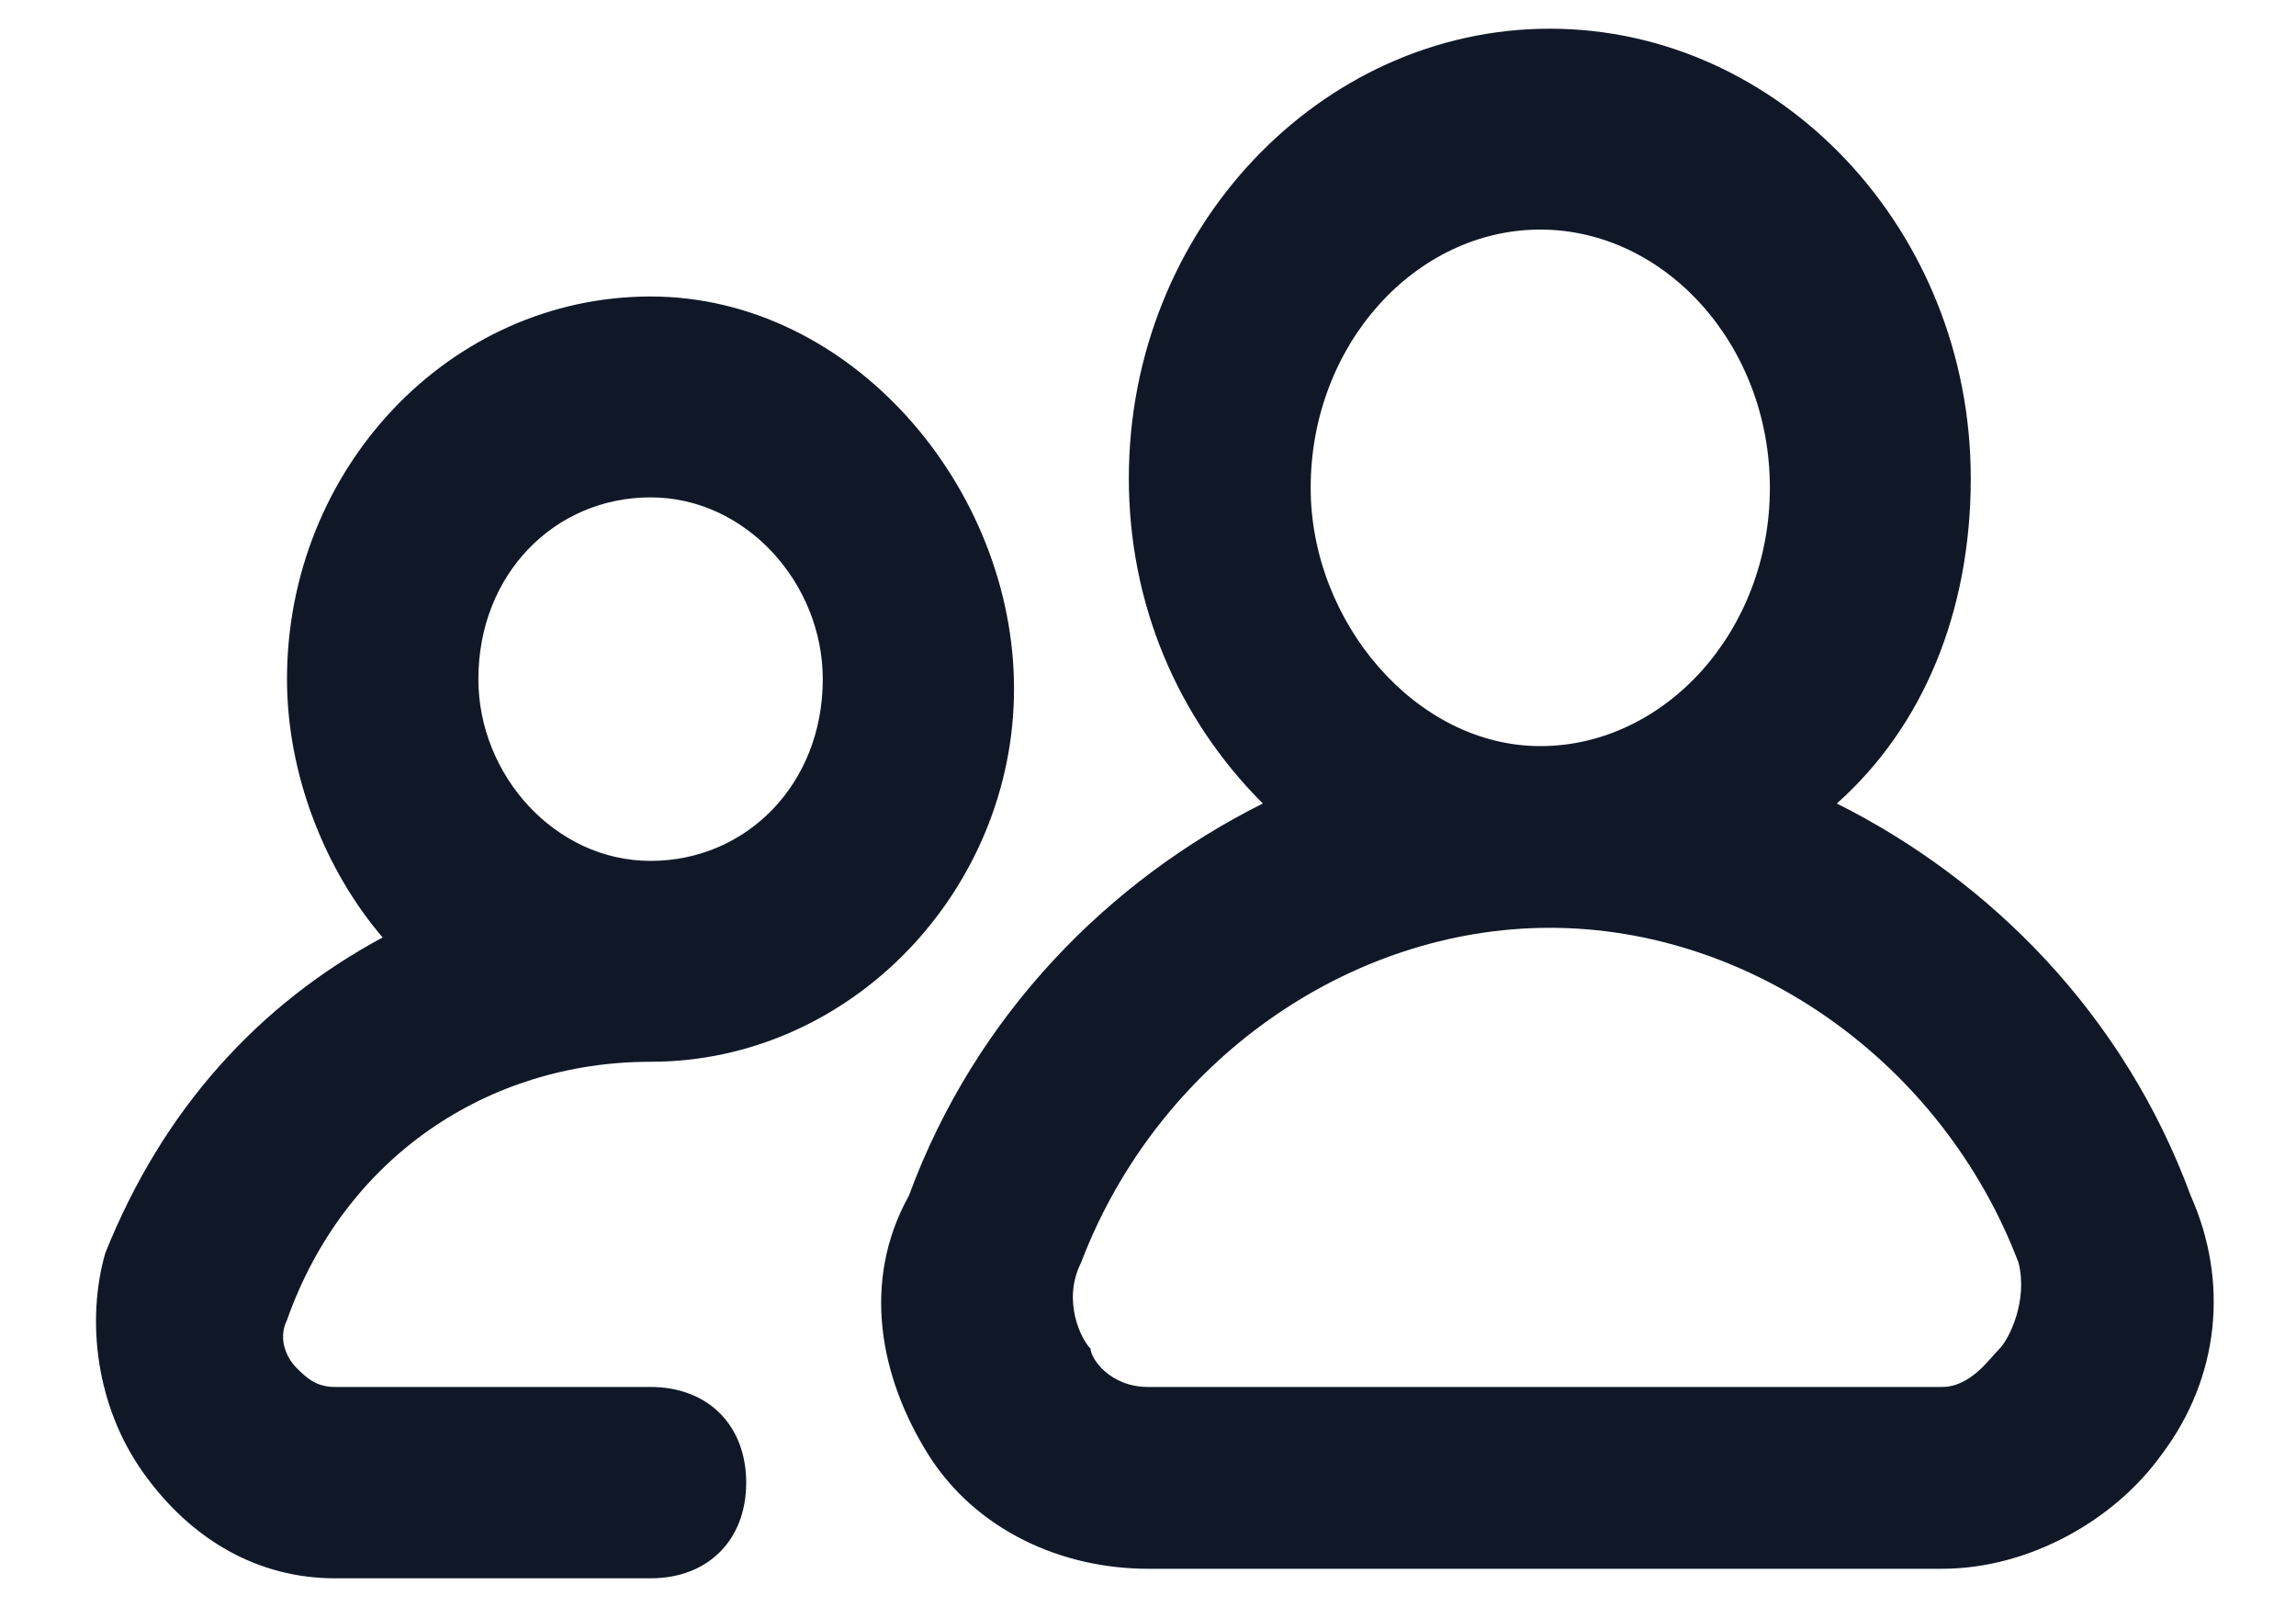
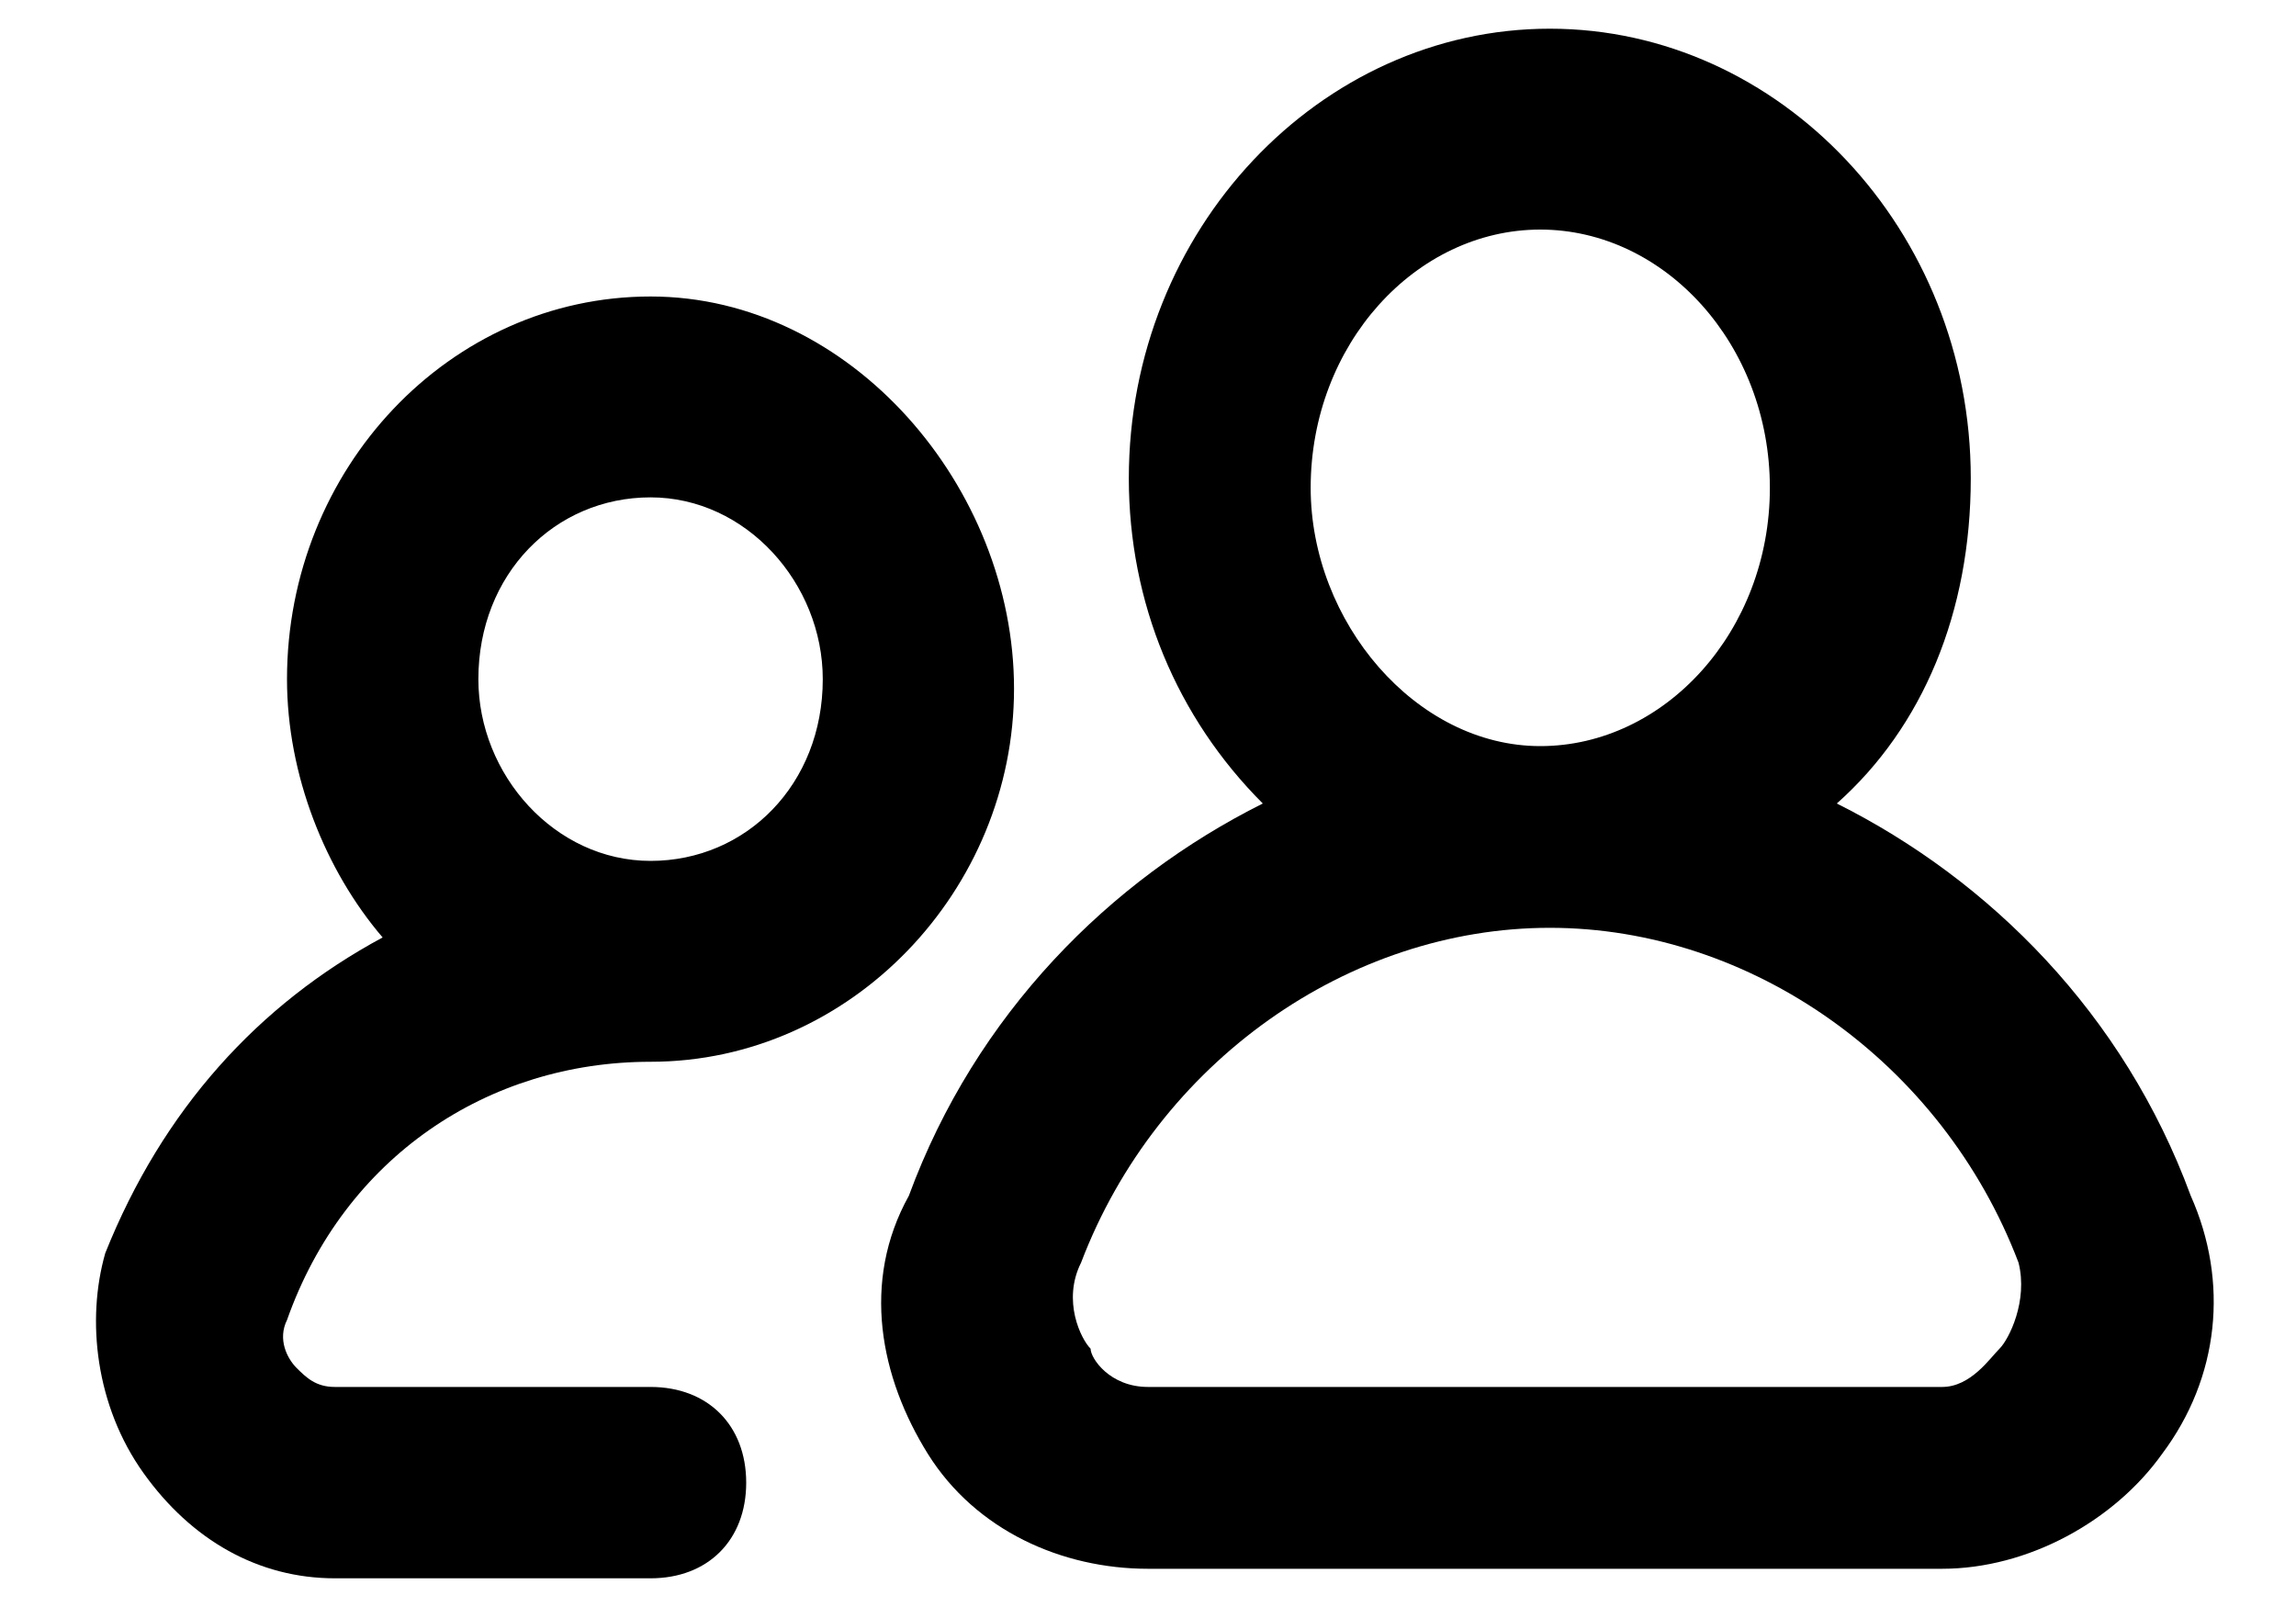
- <svg xmlns="http://www.w3.org/2000/svg" width="20" height="14" viewBox="0 0 20 14" fill="none">
-   <path d="M5.667 12.083H2.917C2.75 12.083 2.667 12 2.583 11.917C2.5 11.833 2.417 11.667 2.5 11.5C3 10.083 4.25 9.25 5.667 9.25C7.417 9.25 8.833 7.75 8.833 6C8.833 4.25 7.417 2.583 5.667 2.583C3.917 2.583 2.5 4.083 2.5 5.917C2.5 6.75 2.833 7.583 3.333 8.167C2.25 8.75 1.417 9.667 0.917 10.917C0.75 11.5 0.833 12.25 1.25 12.833C1.667 13.417 2.25 13.75 2.917 13.75H5.667C6.167 13.75 6.5 13.417 6.5 12.917C6.5 12.417 6.167 12.083 5.667 12.083ZM4.167 5.917C4.167 5 4.833 4.333 5.667 4.333C6.5 4.333 7.167 5.083 7.167 5.917C7.167 6.833 6.5 7.5 5.667 7.5C4.833 7.5 4.167 6.75 4.167 5.917Z" fill="#101828" />
-   <path d="M19.083 10.417C18.5 8.833 17.333 7.667 16 7C16.75 6.333 17.167 5.333 17.167 4.167C17.167 2 15.5 0.25 13.5 0.25C11.5 0.25 9.833 2 9.833 4.167C9.833 5.25 10.25 6.25 11 7C9.667 7.667 8.5 8.833 7.917 10.417C7.5 11.167 7.667 12 8.083 12.667C8.5 13.333 9.25 13.667 10 13.667H16.917C17.667 13.667 18.417 13.25 18.833 12.667C19.333 12 19.417 11.167 19.083 10.417ZM11.417 4.25C11.417 3 12.333 2 13.417 2C14.5 2 15.417 3 15.417 4.25C15.417 5.5 14.5 6.5 13.417 6.5C12.333 6.5 11.417 5.417 11.417 4.25ZM17.417 11.75C17.333 11.833 17.167 12.083 16.917 12.083H10C9.667 12.083 9.5 11.833 9.5 11.75C9.417 11.667 9.25 11.333 9.417 11C10.083 9.25 11.75 8.083 13.5 8.083C15.25 8.083 16.917 9.25 17.583 11C17.667 11.333 17.5 11.667 17.417 11.75Z" fill="#101828" />
+ <svg xmlns="http://www.w3.org/2000/svg" width="20" height="14" viewBox="0 0 20 14">
+   <path d="M5.667 12.083H2.917C2.75 12.083 2.667 12 2.583 11.917C2.5 11.833 2.417 11.667 2.5 11.5C3 10.083 4.25 9.25 5.667 9.25C7.417 9.25 8.833 7.75 8.833 6C8.833 4.25 7.417 2.583 5.667 2.583C3.917 2.583 2.5 4.083 2.5 5.917C2.5 6.75 2.833 7.583 3.333 8.167C2.25 8.75 1.417 9.667 0.917 10.917C0.75 11.5 0.833 12.25 1.25 12.833C1.667 13.417 2.25 13.75 2.917 13.75H5.667C6.167 13.75 6.5 13.417 6.5 12.917C6.5 12.417 6.167 12.083 5.667 12.083ZM4.167 5.917C4.167 5 4.833 4.333 5.667 4.333C6.5 4.333 7.167 5.083 7.167 5.917C7.167 6.833 6.5 7.5 5.667 7.5C4.833 7.5 4.167 6.75 4.167 5.917Z" />
+   <path d="M19.083 10.417C18.5 8.833 17.333 7.667 16 7C16.75 6.333 17.167 5.333 17.167 4.167C17.167 2 15.5 0.25 13.5 0.25C11.5 0.25 9.833 2 9.833 4.167C9.833 5.25 10.25 6.25 11 7C9.667 7.667 8.5 8.833 7.917 10.417C7.5 11.167 7.667 12 8.083 12.667C8.5 13.333 9.25 13.667 10 13.667H16.917C17.667 13.667 18.417 13.25 18.833 12.667C19.333 12 19.417 11.167 19.083 10.417ZM11.417 4.25C11.417 3 12.333 2 13.417 2C14.5 2 15.417 3 15.417 4.25C15.417 5.5 14.5 6.5 13.417 6.5C12.333 6.5 11.417 5.417 11.417 4.25ZM17.417 11.75C17.333 11.833 17.167 12.083 16.917 12.083H10C9.667 12.083 9.5 11.833 9.5 11.75C9.417 11.667 9.25 11.333 9.417 11C10.083 9.25 11.75 8.083 13.5 8.083C15.25 8.083 16.917 9.25 17.583 11C17.667 11.333 17.5 11.667 17.417 11.75Z" />
</svg>
